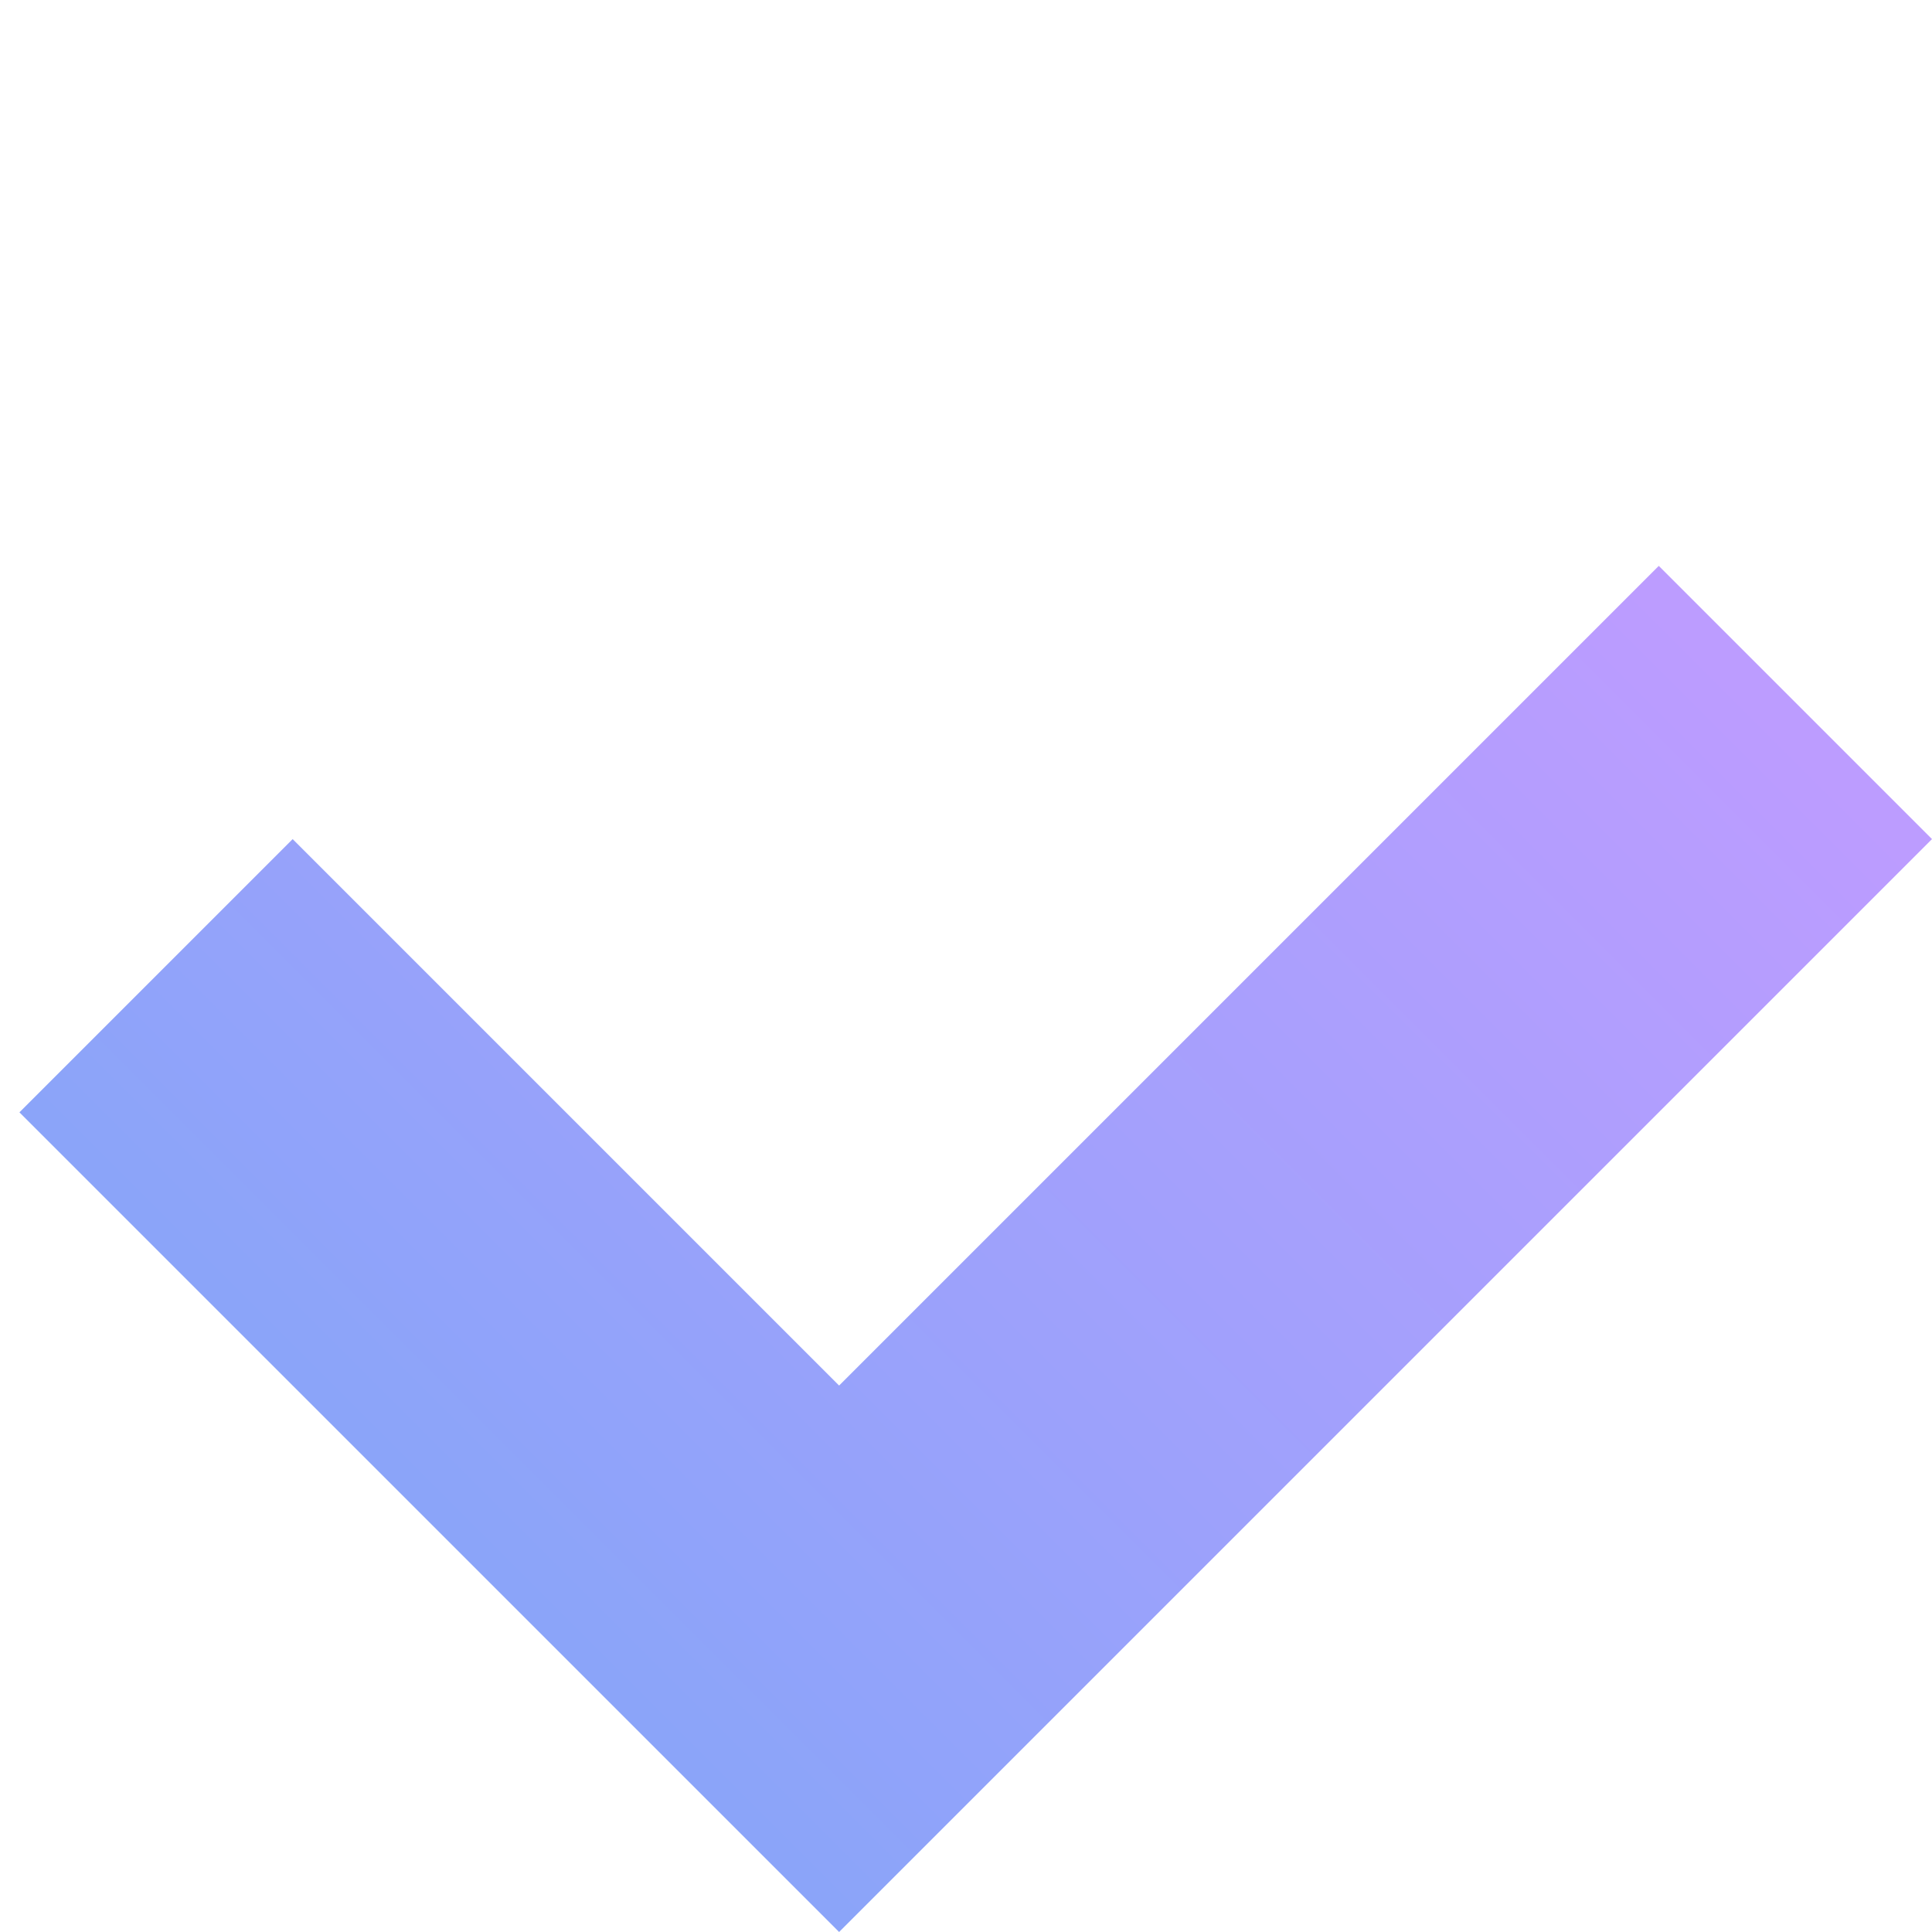
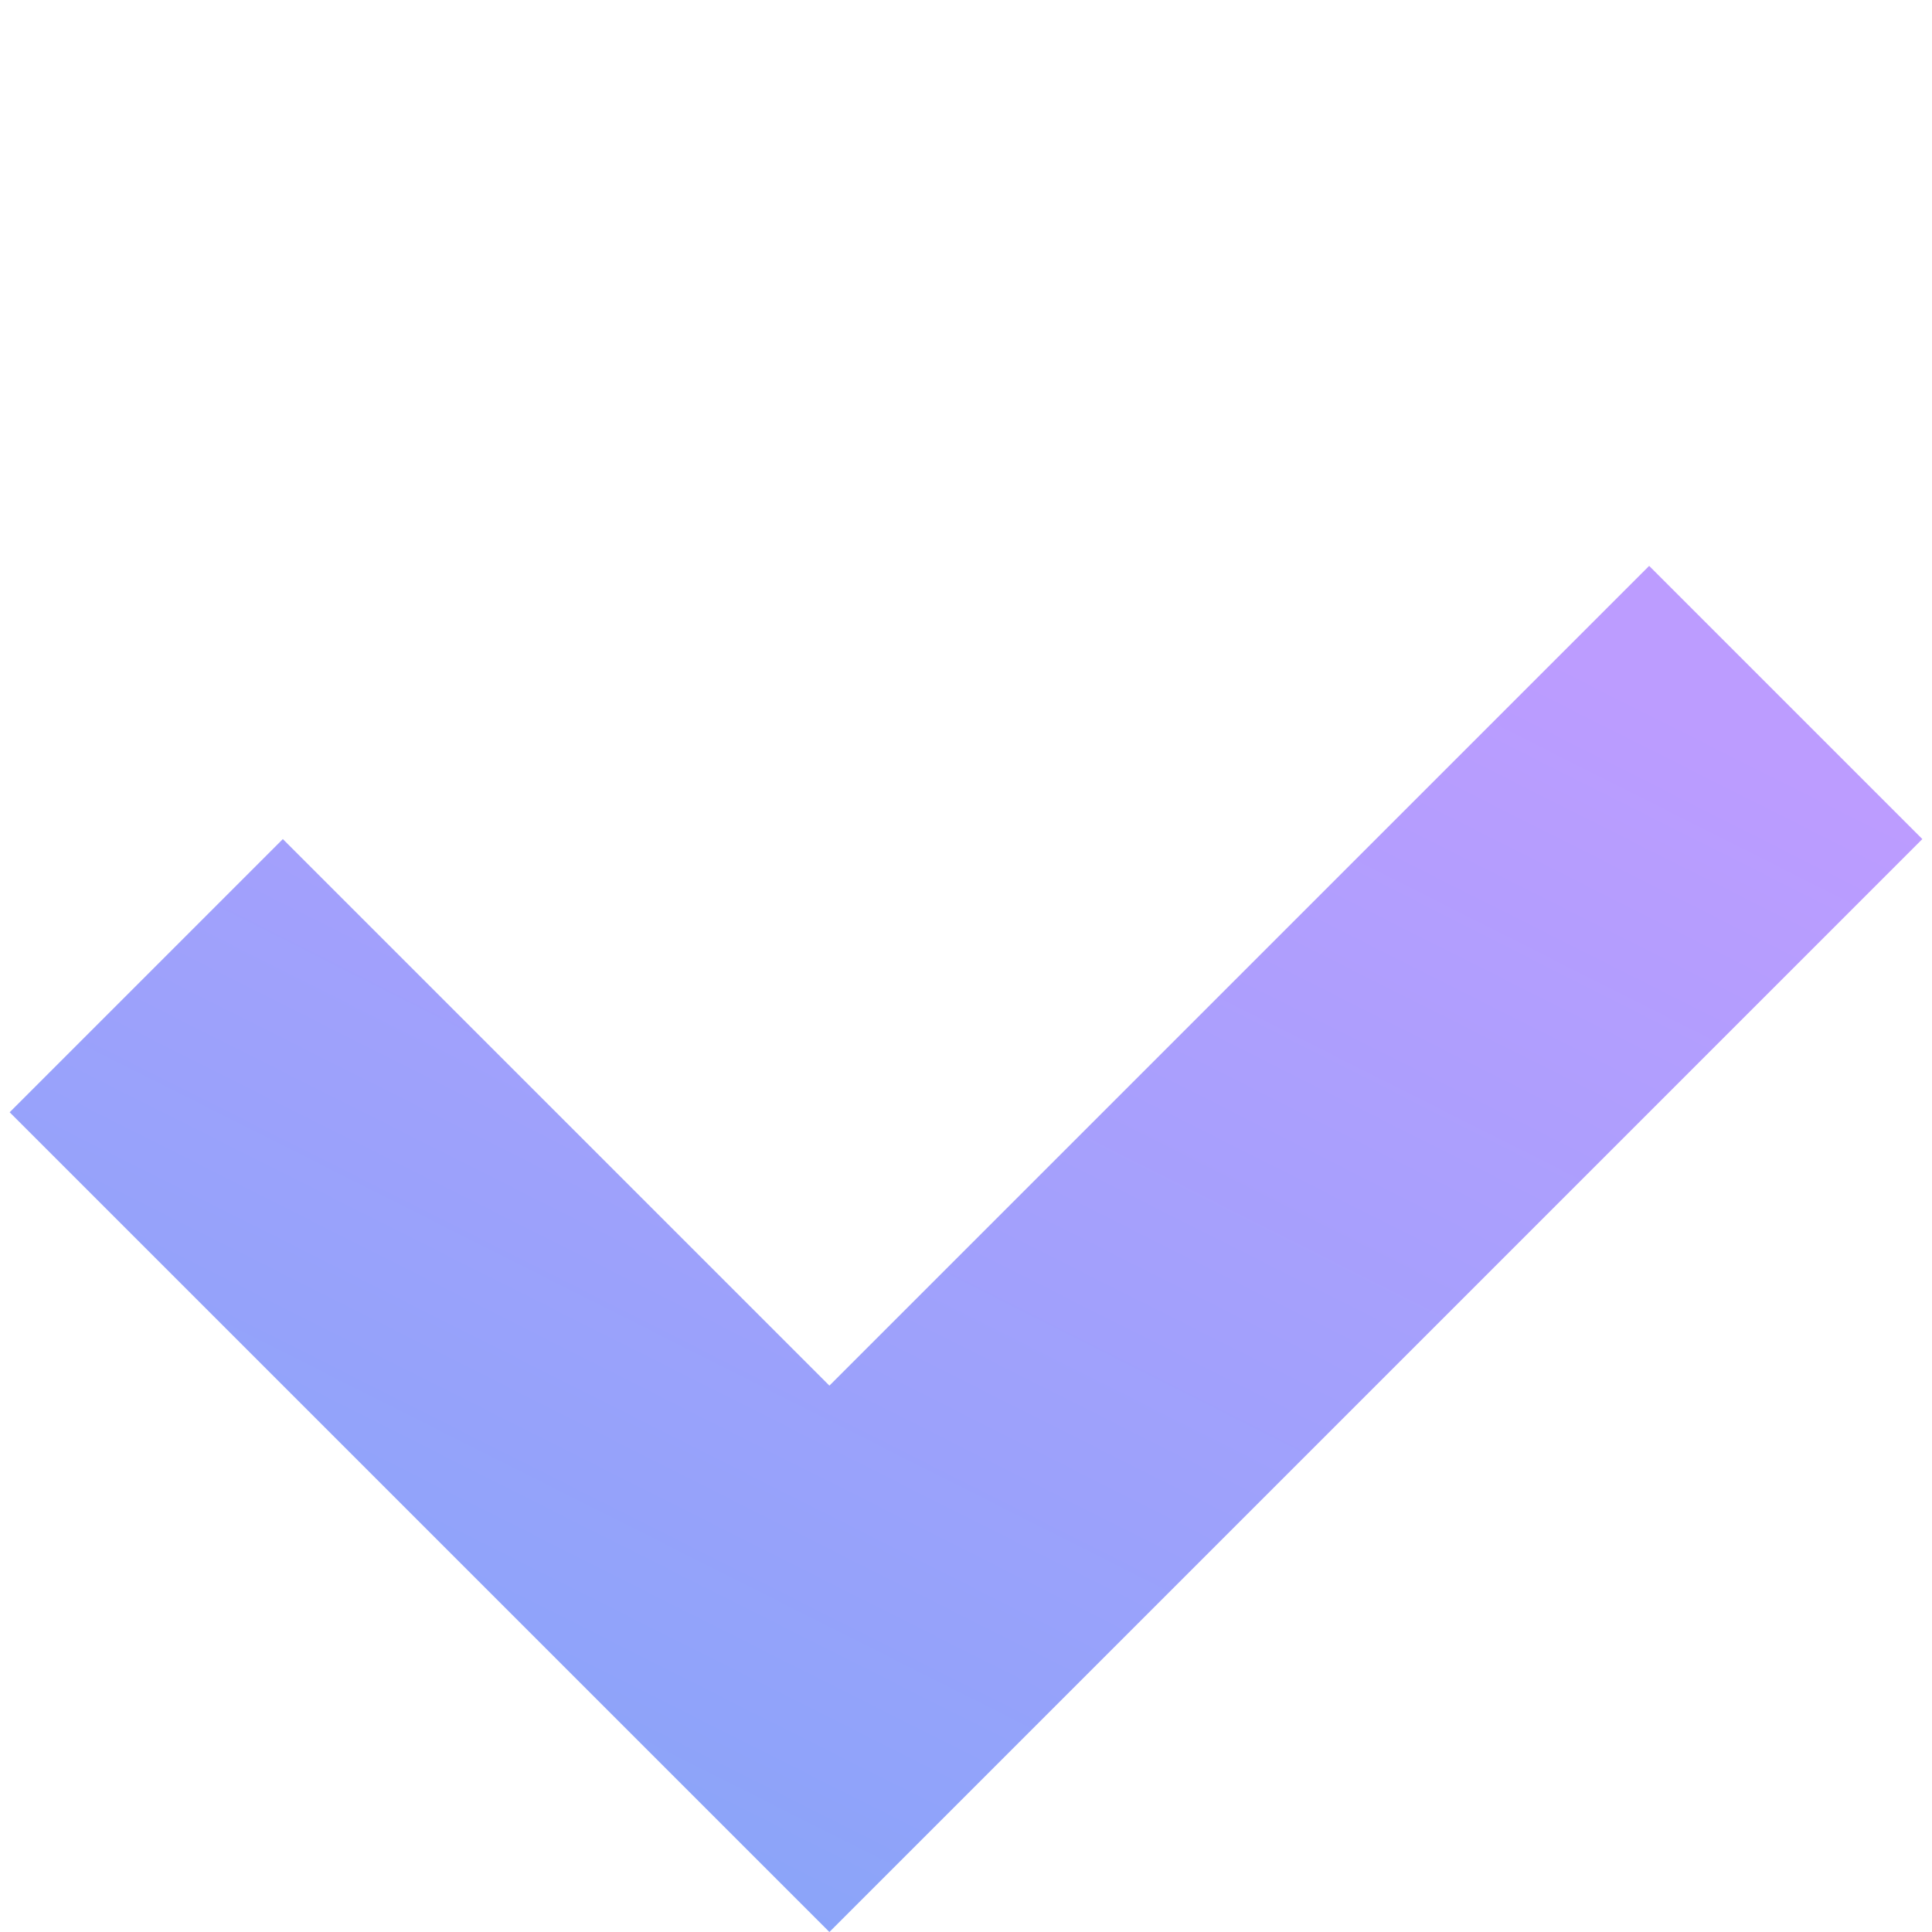
- <svg xmlns="http://www.w3.org/2000/svg" style="isolation:isolate" viewBox="0 0 50 50" width="50pt" height="50pt">
+ <svg xmlns="http://www.w3.org/2000/svg" style="isolation:isolate" viewBox="0 0 10 10" width="10pt" height="10pt">
  <defs>
-     <clipPath id="_clipPath_H0HeV27S9EhwmV41y7fP6Z6zazx3dAB2">
-       <rect width="50" height="50" />
+     <clipPath id="_clipPath_Az6iE4jr1Diw1KVTzrkOHvWGtRK4fnZj">
+       <rect width="10" height="10" />
    </clipPath>
  </defs>
-   <g clip-path="url(#_clipPath_H0HeV27S9EhwmV41y7fP6Z6zazx3dAB2)">
-     <linearGradient id="_lgradient_0" x1="0.532" y1="0.991" x2="0.532" y2="0.003" gradientTransform="matrix(-21.213,-21.213,28.284,-28.284,21.716,50)" gradientUnits="userSpaceOnUse">
-       <stop offset="1.304%" stop-opacity="1" style="stop-color:rgb(188,156,255)" />
-       <stop offset="99.13%" stop-opacity="1" style="stop-color:rgb(139,164,249)" />
+   <g clip-path="url(#_clipPath_Az6iE4jr1Diw1KVTzrkOHvWGtRK4fnZj)">
+     <linearGradient id="_lgradient_0" x1="0.418" y1="1.015" x2="0.999" y2="0.204" gradientTransform="matrix(9.899,0,0,7.071,0.05,2.929)" gradientUnits="userSpaceOnUse">
+       <stop offset="1.739%" stop-opacity="1" style="stop-color:rgb(139,164,249)" />
+       <stop offset="100%" stop-opacity="1" style="stop-color:rgb(188,156,255)" />
    </linearGradient>
-     <path d=" M 21.716 50 L 0.503 28.787 L 7.574 21.716 L 21.716 35.858 L 42.929 14.645 L 50 21.716 L 21.716 50 Z " fill="url(#_lgradient_0)" />
+     <path d=" M 5.707 8.586 L 9.95 4.343 L 8.536 2.929 L 4.293 7.172 L 1.464 4.343 L 0.05 5.757 L 4.293 10 L 5.707 8.586 Z " fill-rule="evenodd" fill="url(#_lgradient_0)" />
  </g>
</svg>
